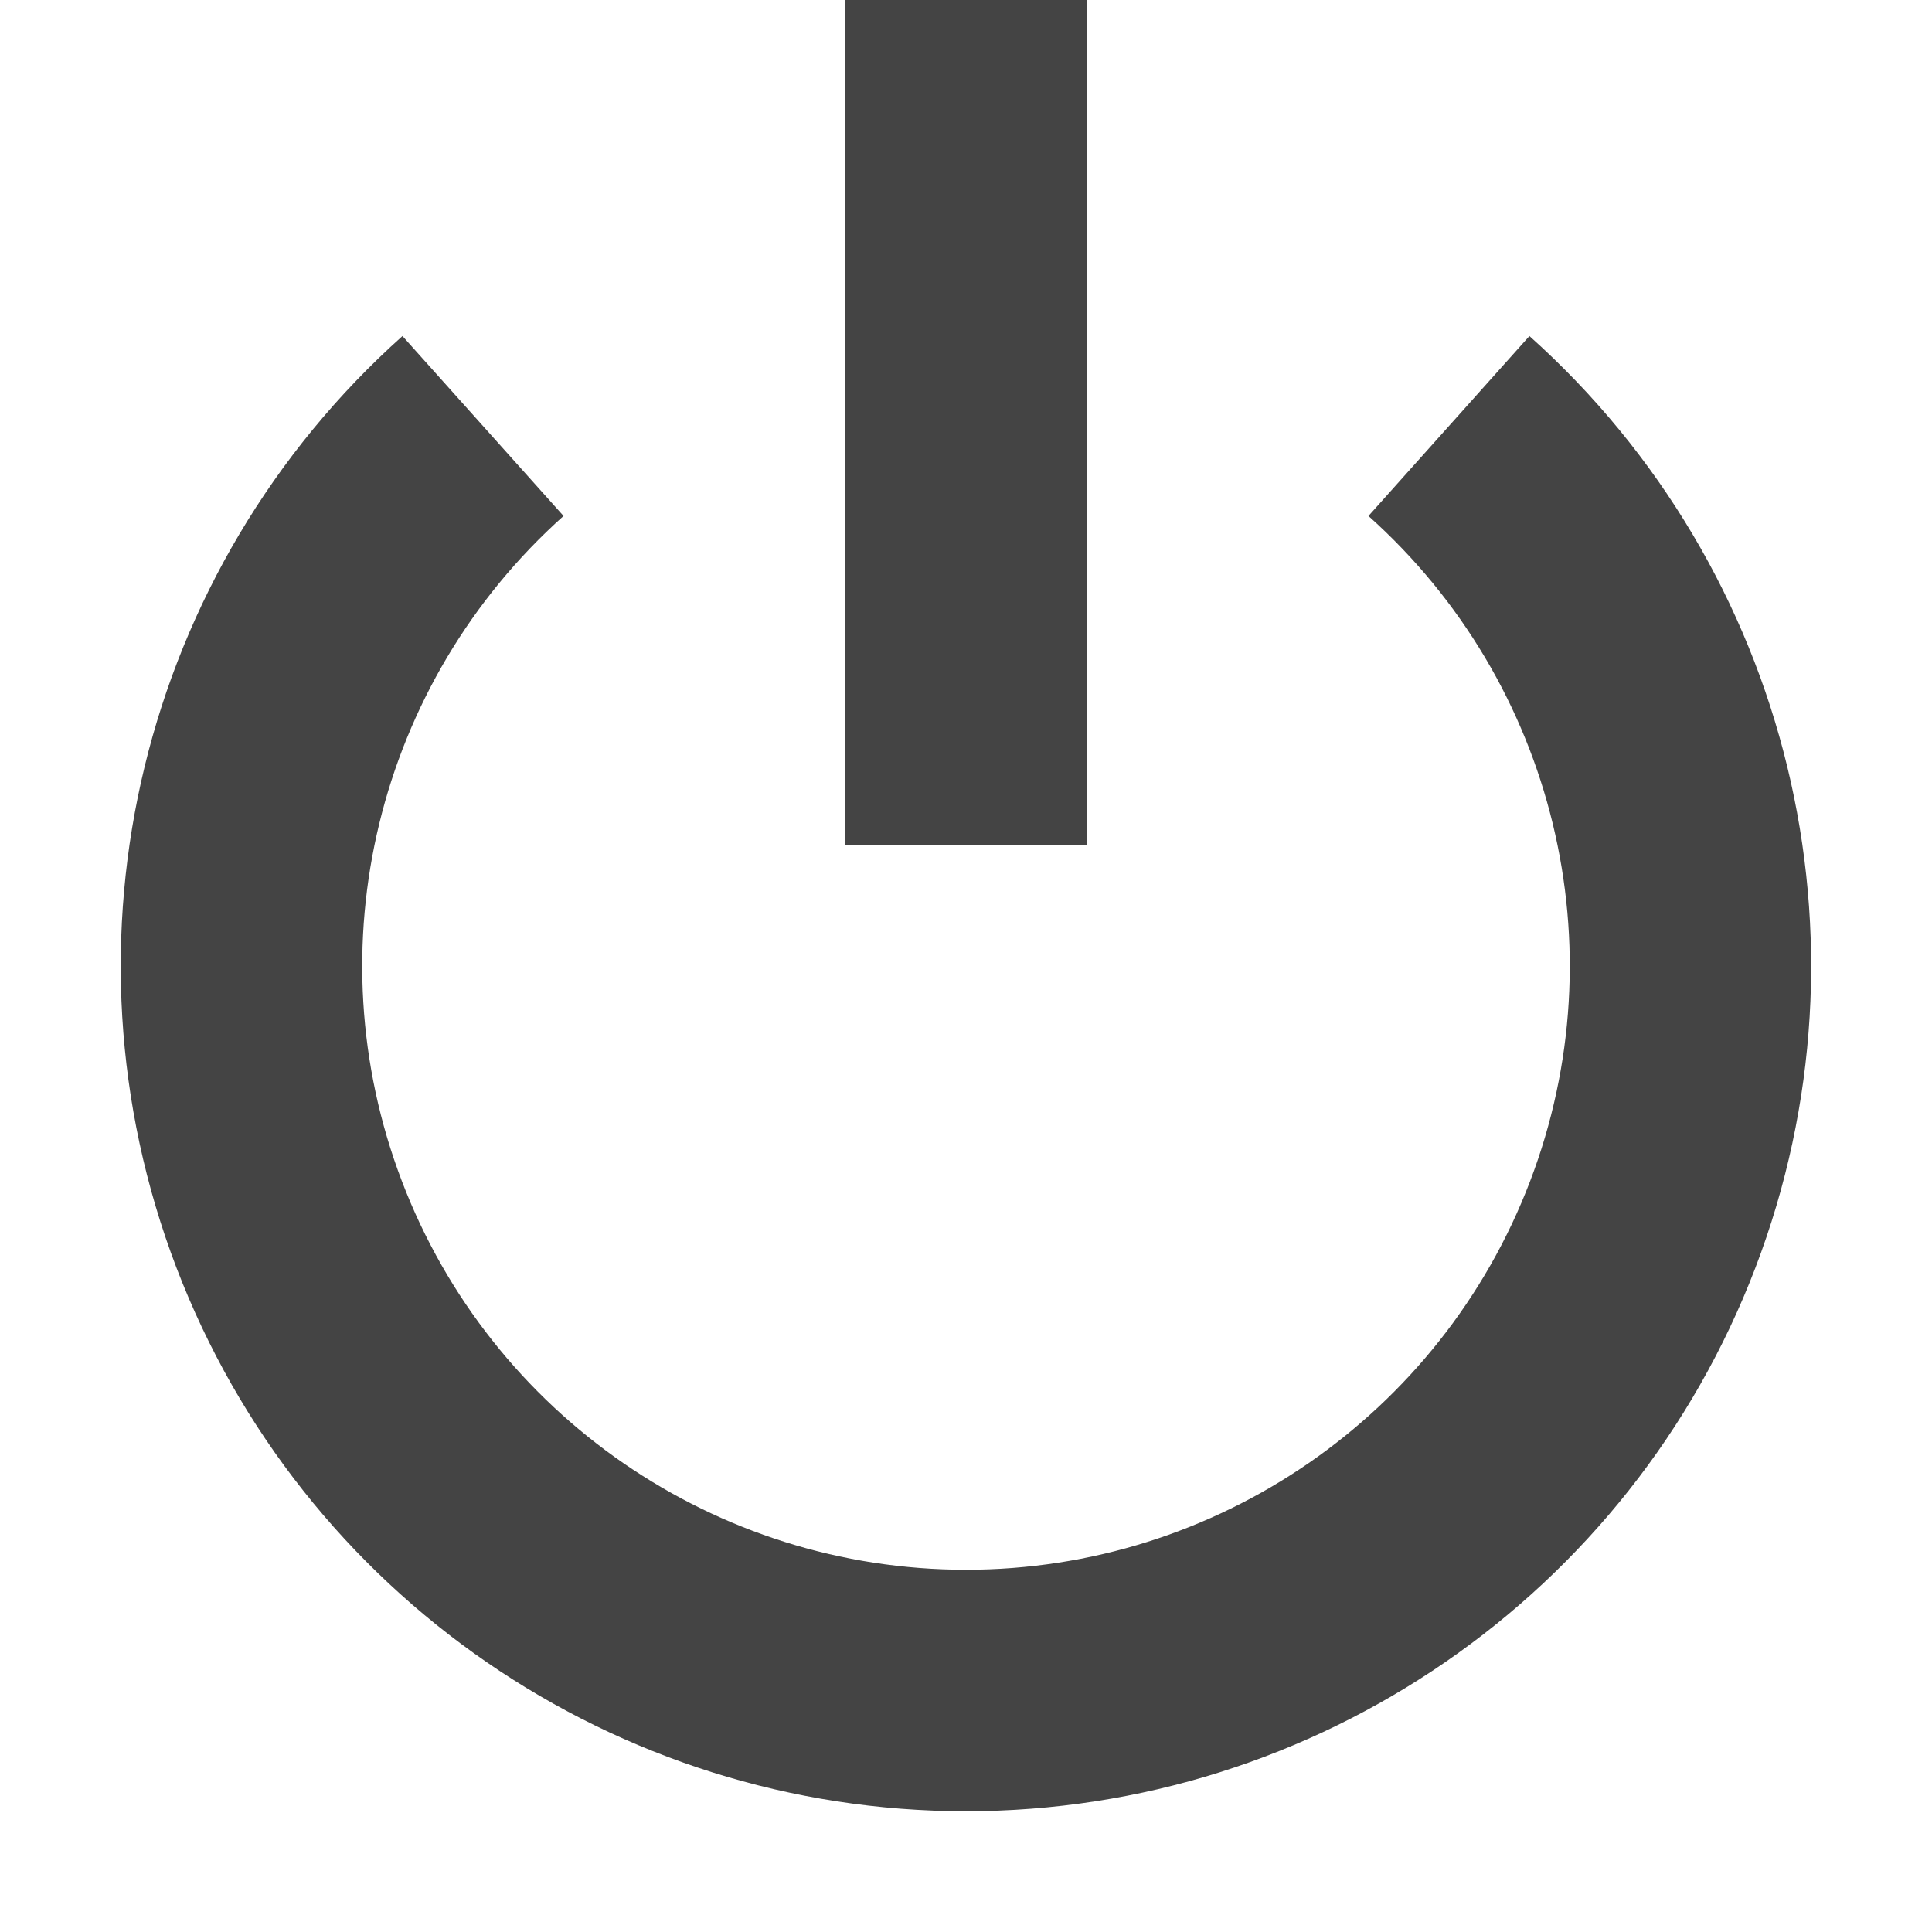
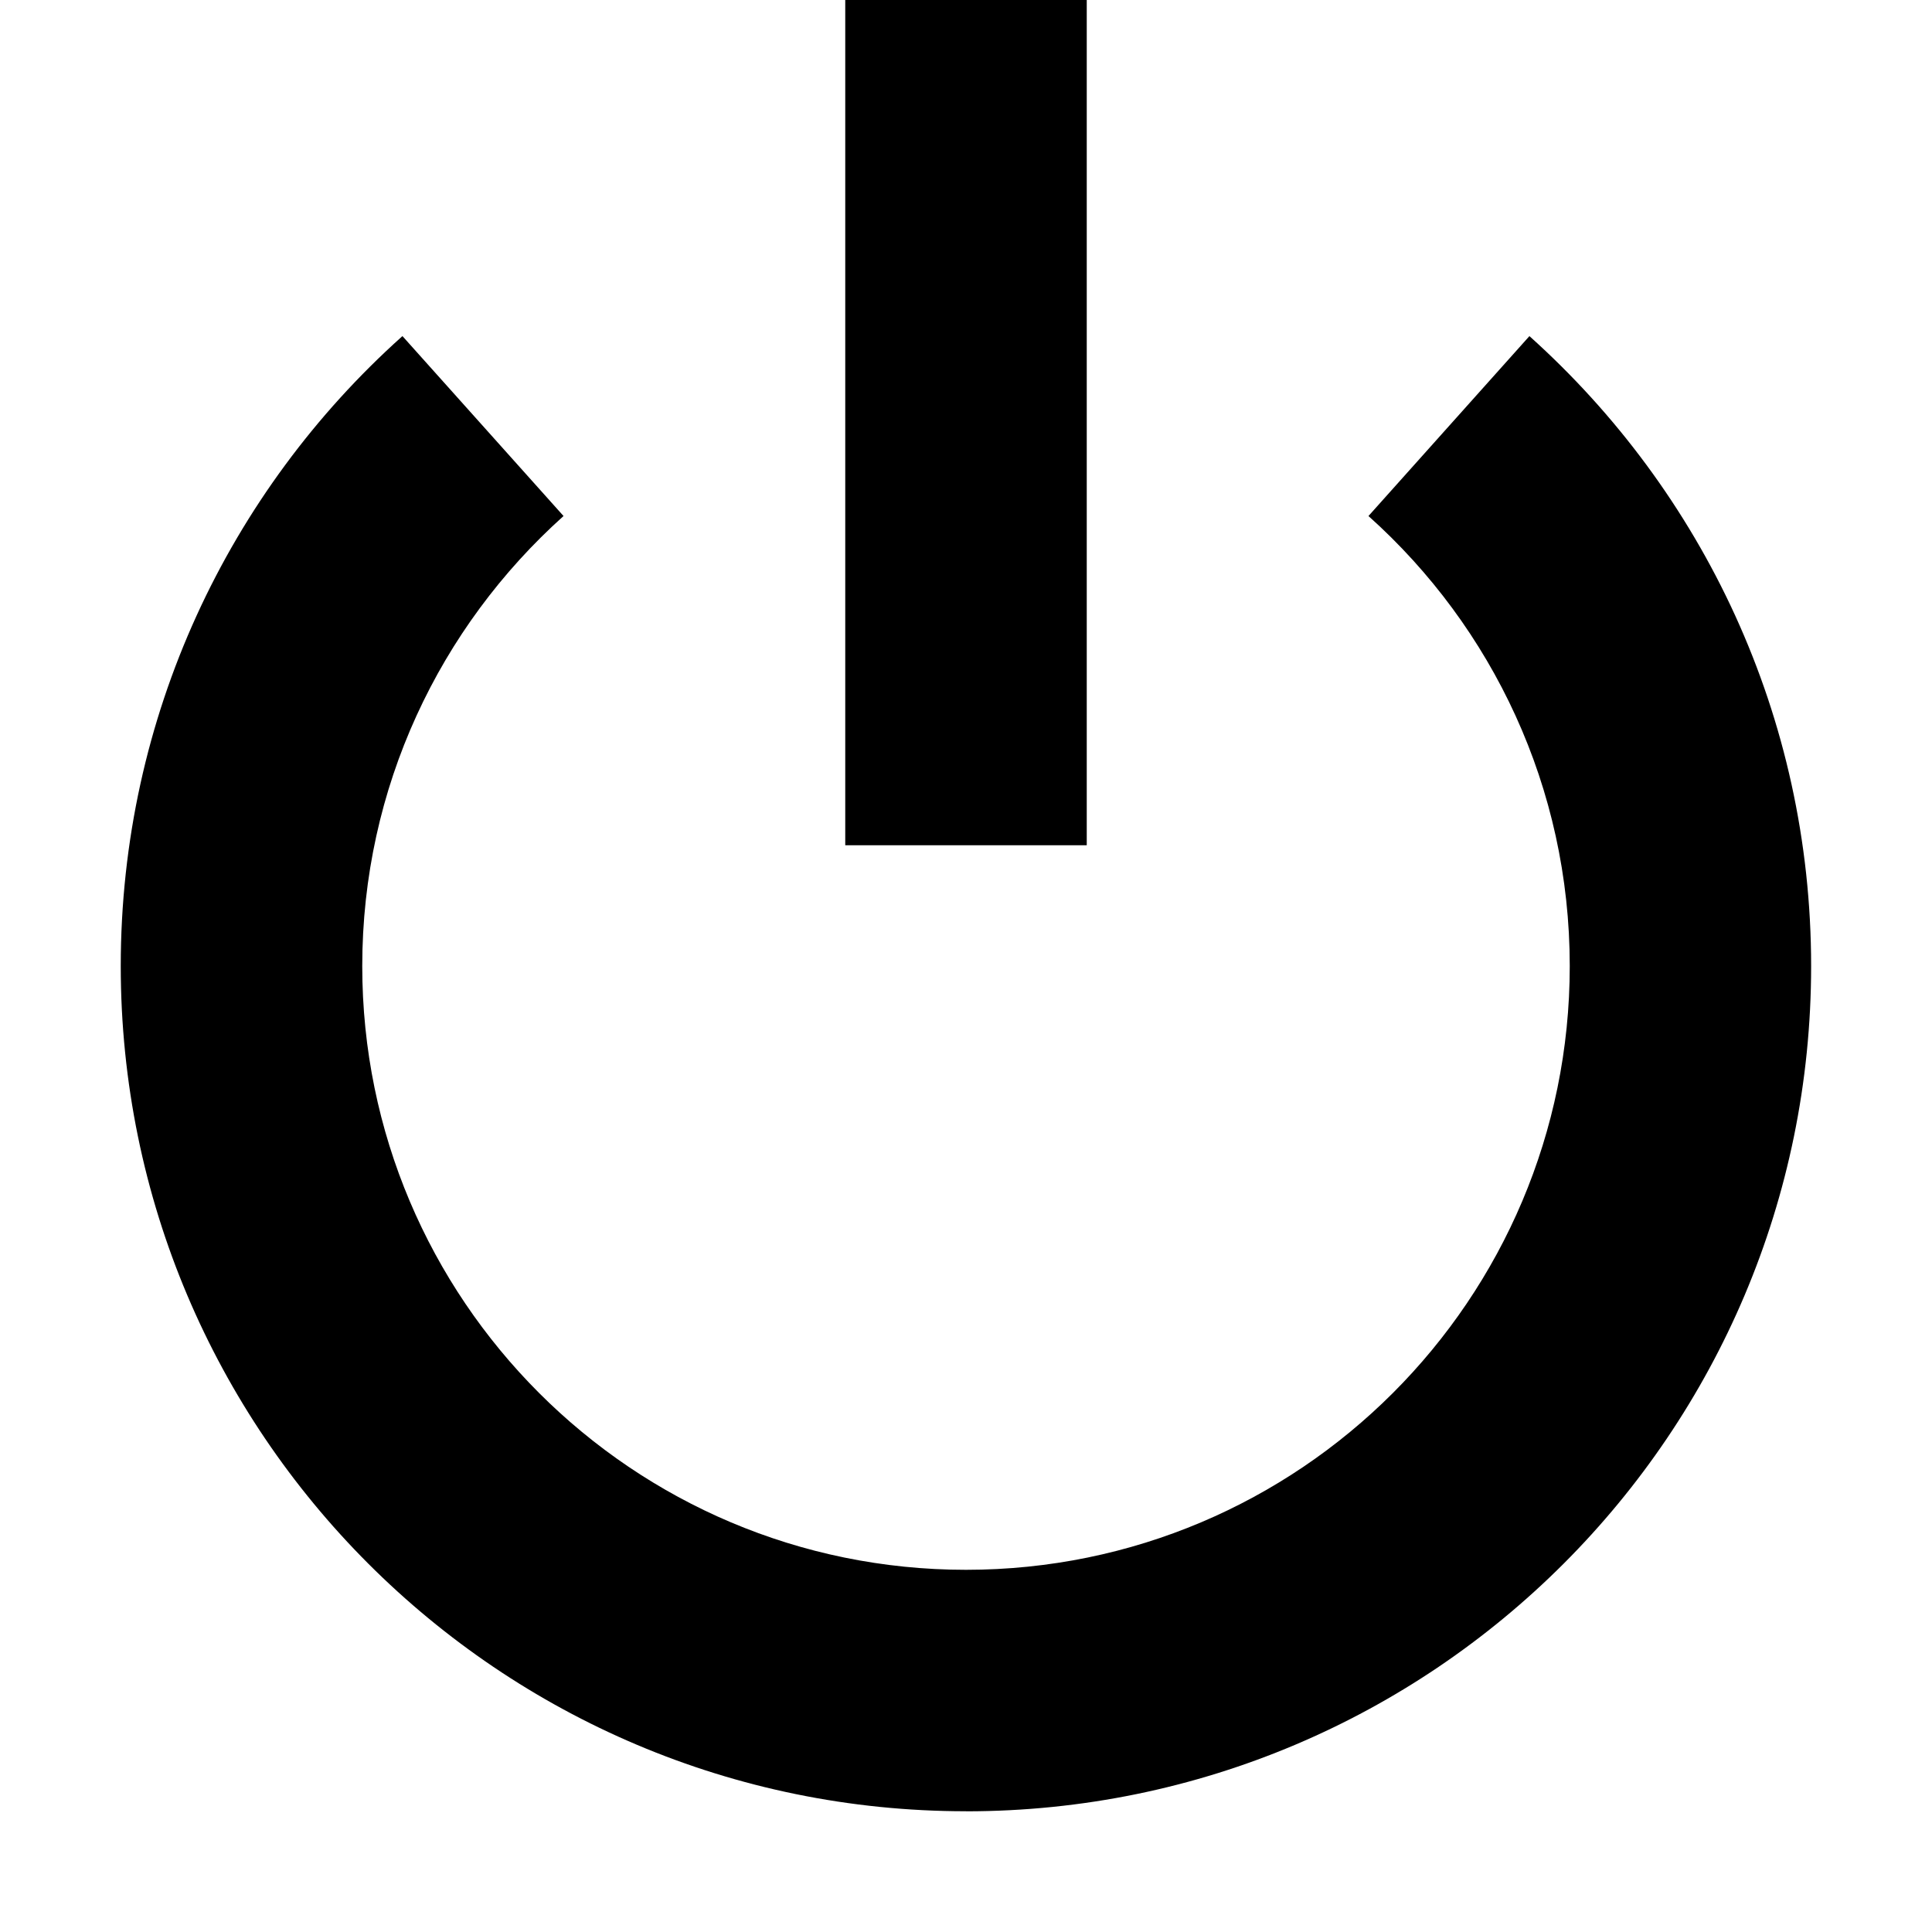
- <svg xmlns="http://www.w3.org/2000/svg" x="0px" y="0px" viewBox="0 0 16 16" width="16" height="16">
-   <g class="nc-icon-wrapper" fill="#444444">
-     <path d="M8,15A7,7,0,0,1,3.333,2.783l1.334,1.49a5,5,0,1,0,6.666,0l1.333-1.49A7,7,0,0,1,8,15Z" fill="#444444" />
-     <rect x="7" width="2" height="7" fill="#444444" data-color="color-2" />
-   </g>
+ <svg xmlns="http://www.w3.org/2000/svg" version="1.1" width="32" height="32" viewBox="0 0 32 32">
+   <path d="M16 30c-7.732-0-14-6.268-14-14 0-4.139 1.797-7.859 4.653-10.422l0.013-0.011 2.668 2.98c-2.050 1.839-3.334 4.497-3.334 7.454 0 5.523 4.477 10 10 10s10-4.477 10-10c0-2.957-1.284-5.615-3.325-7.446l-0.009-0.008 2.666-2.98c2.869 2.575 4.666 6.294 4.666 10.434 0 7.731-6.267 13.999-13.997 14h-0z" />
+   <path d="M14 0h4v14h-4v-14z" />
</svg>
